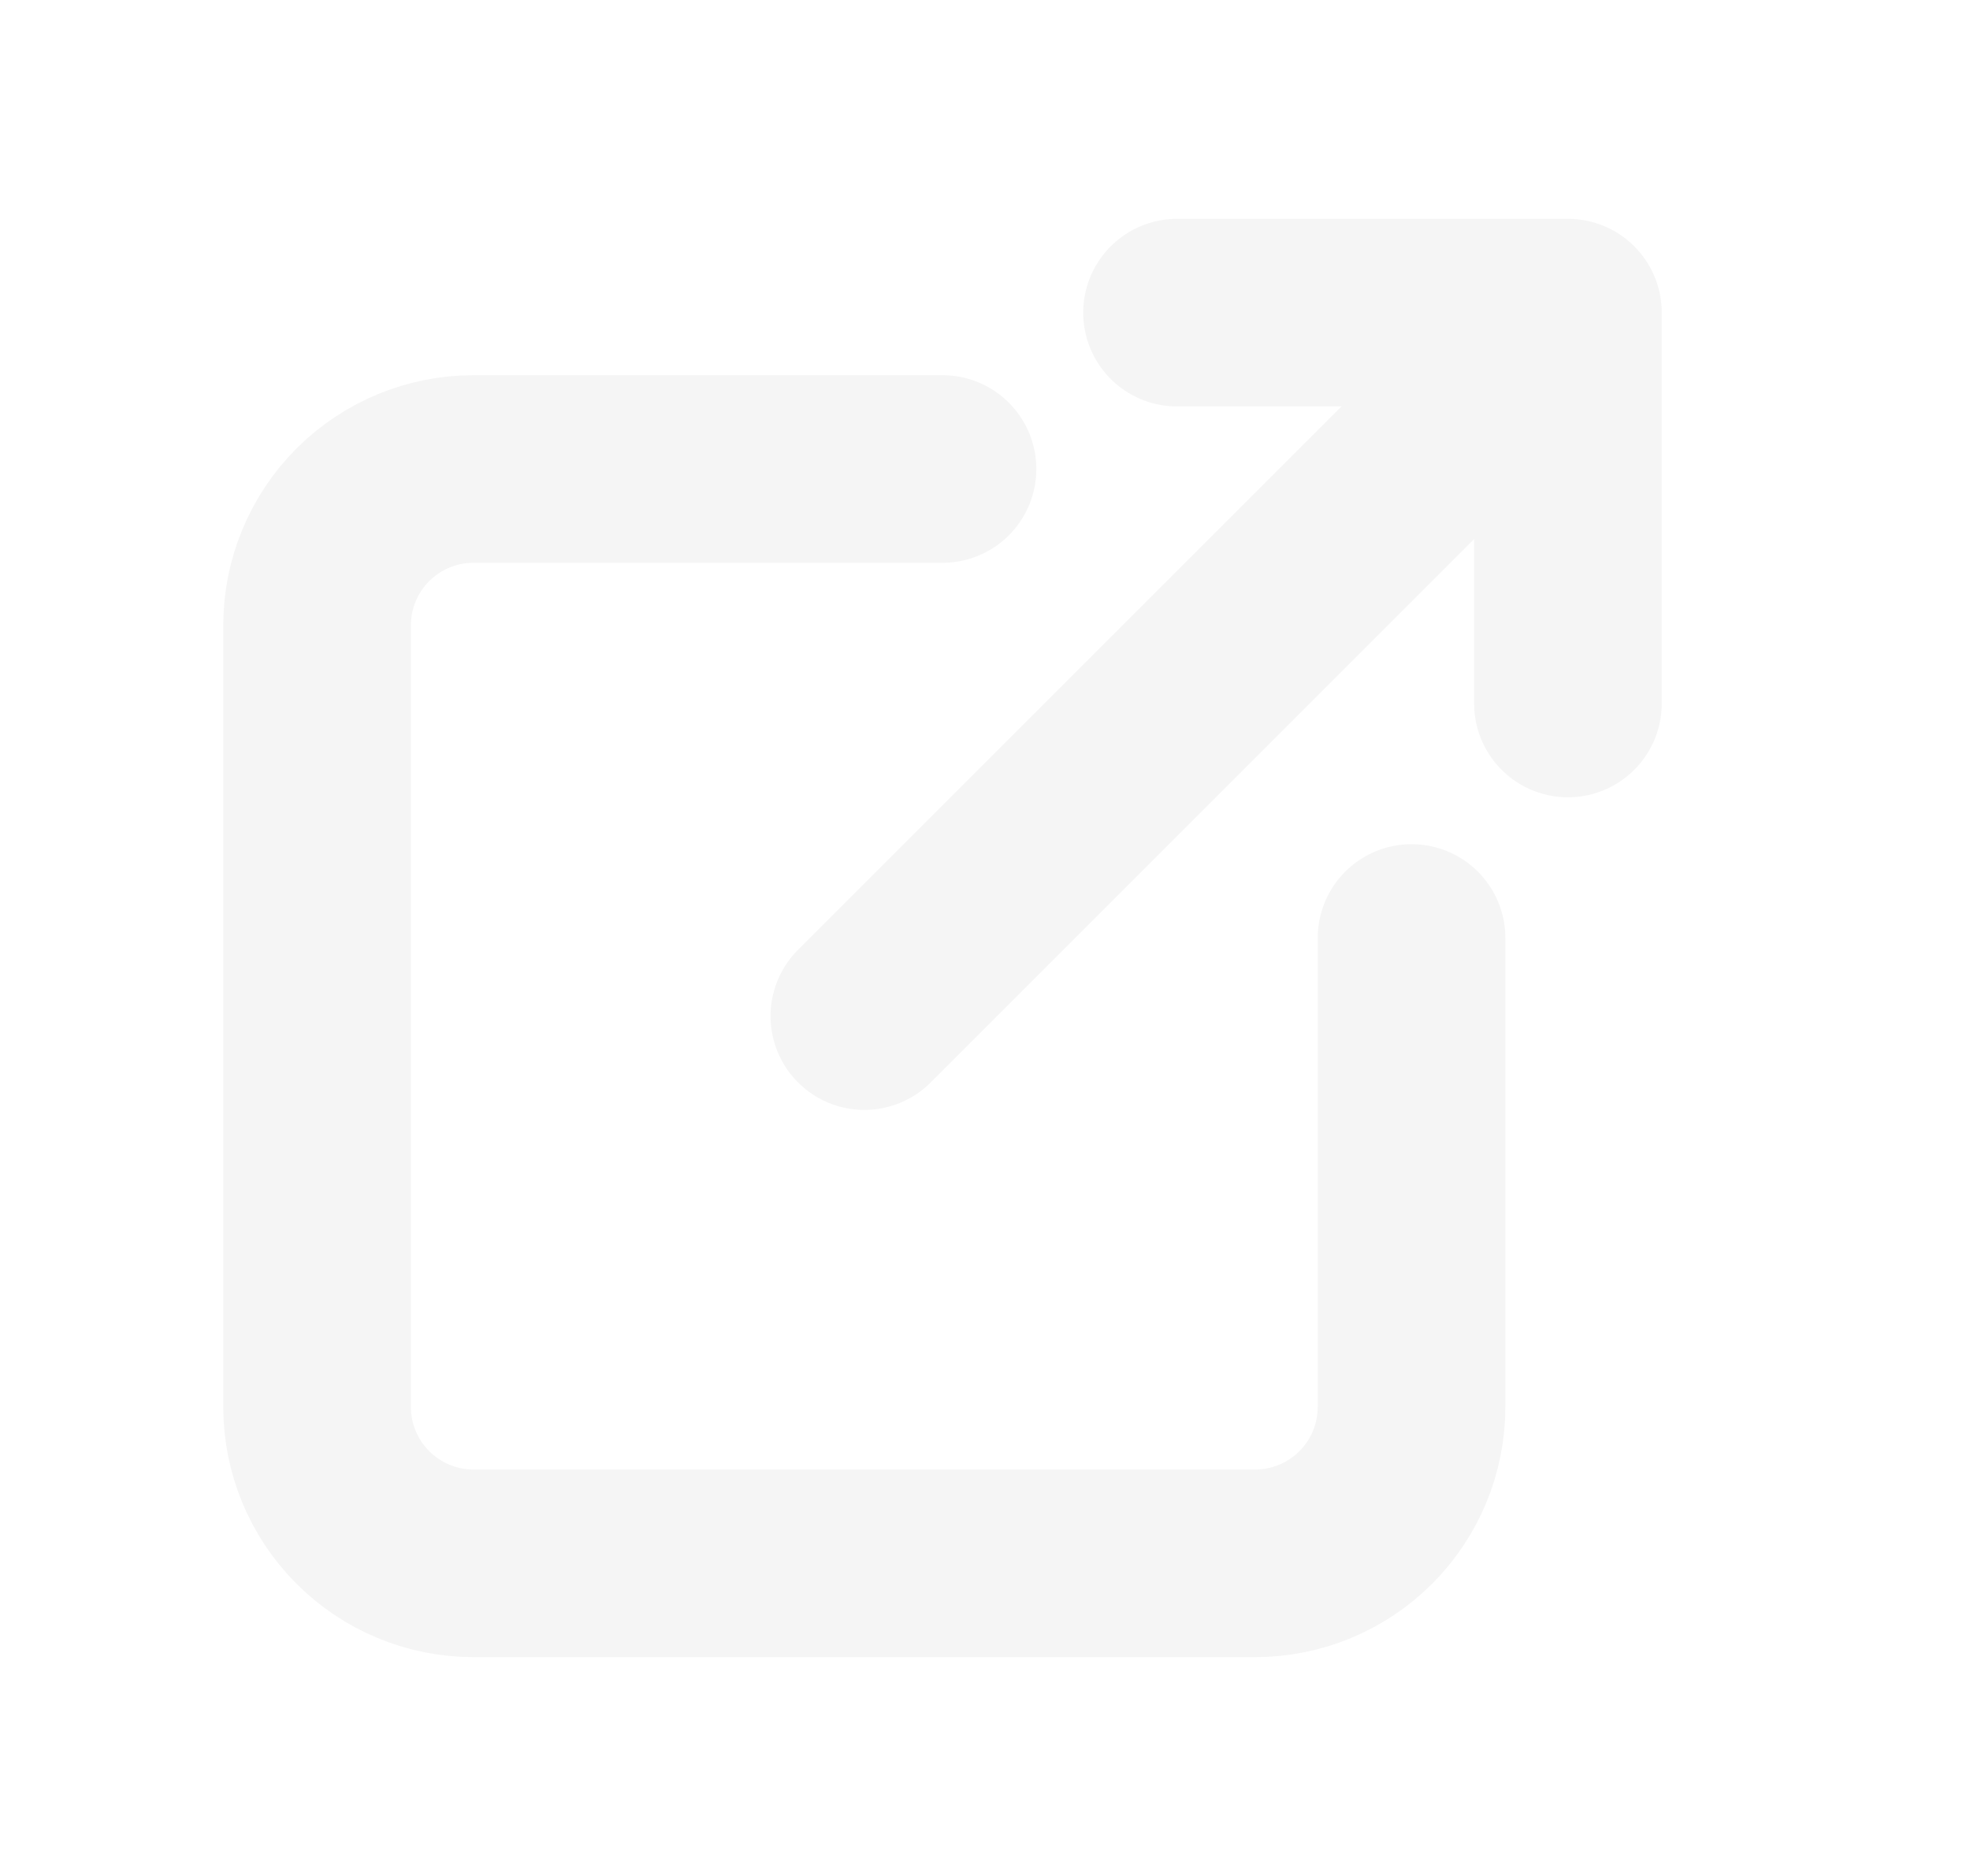
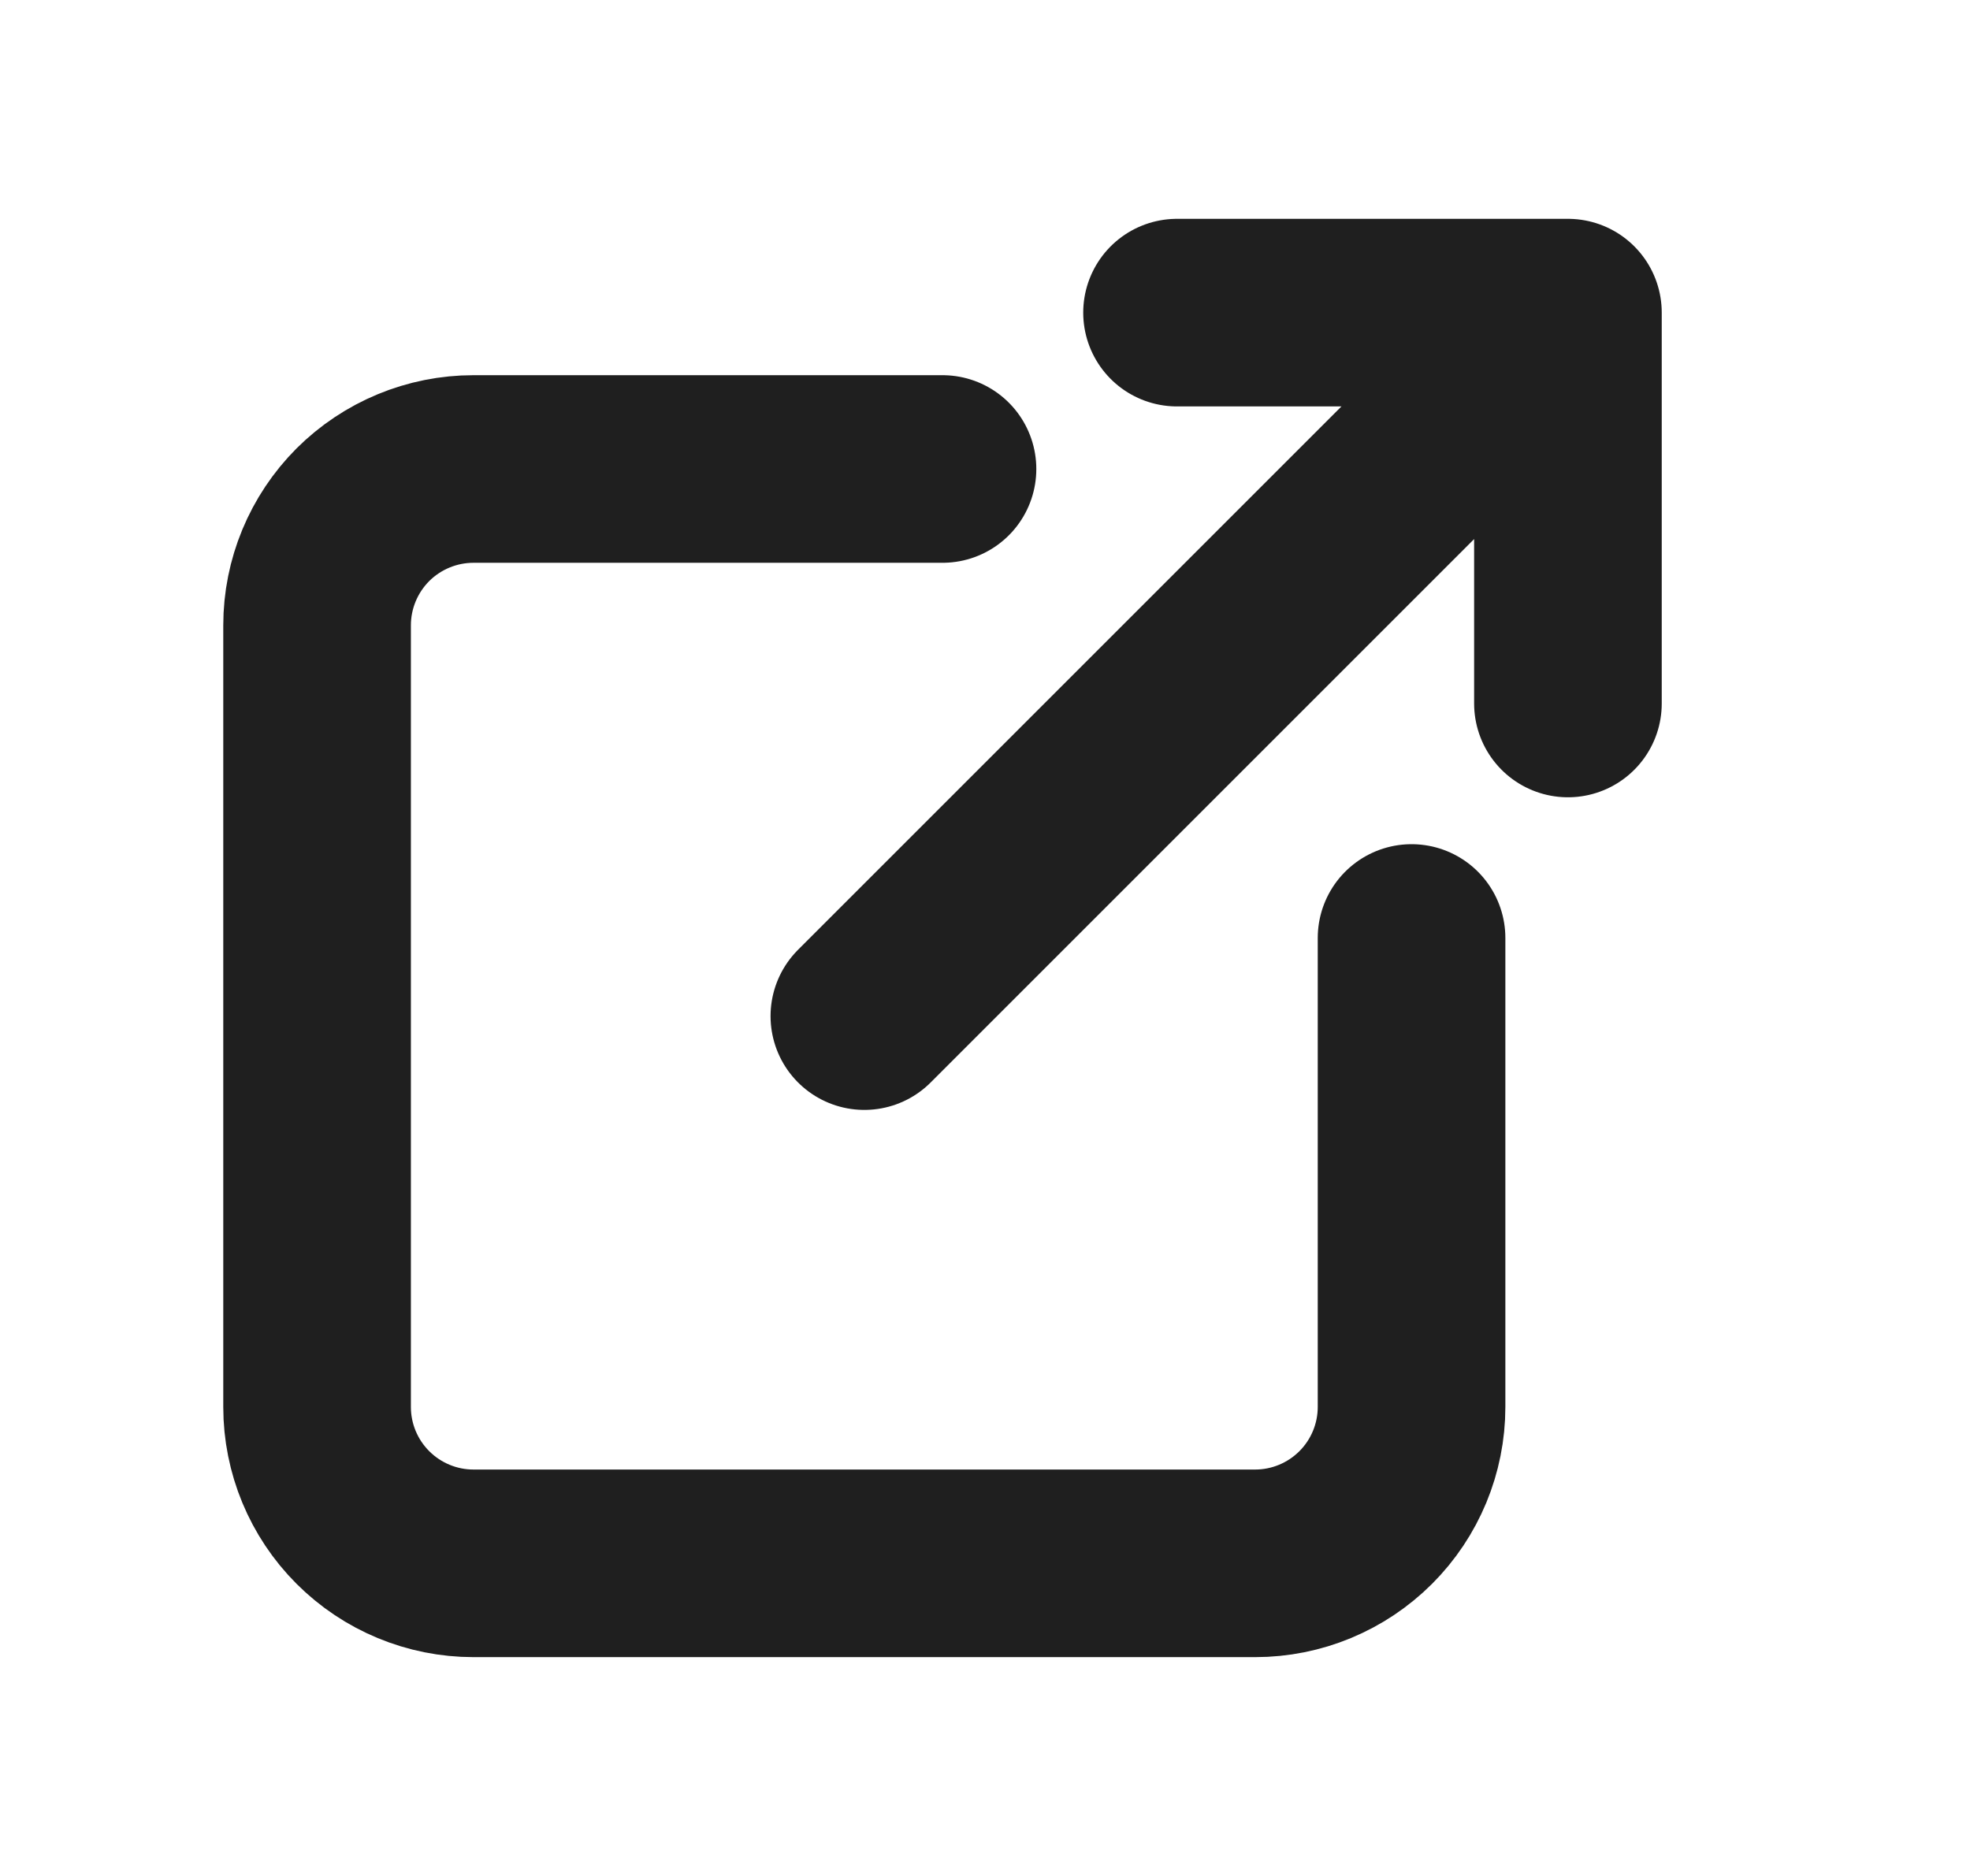
<svg xmlns="http://www.w3.org/2000/svg" width="21" height="20" viewBox="0 0 21 20" fill="none">
  <g id="ExternalLink">
-     <path id="Vector" d="M10.047 5H5.047C4.605 5 4.181 5.176 3.868 5.488C3.556 5.801 3.38 6.225 3.38 6.667V15C3.38 15.442 3.556 15.866 3.868 16.178C4.181 16.491 4.605 16.667 5.047 16.667H13.38C13.822 16.667 14.246 16.491 14.559 16.178C14.871 15.866 15.047 15.442 15.047 15V10M9.214 10.833L16.714 3.333M16.714 3.333H12.547M16.714 3.333V7.5" stroke="#F5F5F5" stroke-width="2" stroke-linecap="round" stroke-linejoin="round" />
+     <path id="Vector" d="M10.047 5H5.047C4.605 5 4.181 5.176 3.868 5.488C3.556 5.801 3.38 6.225 3.38 6.667V15C3.38 15.442 3.556 15.866 3.868 16.178C4.181 16.491 4.605 16.667 5.047 16.667H13.38C13.822 16.667 14.246 16.491 14.559 16.178C14.871 15.866 15.047 15.442 15.047 15V10M9.214 10.833L16.714 3.333M16.714 3.333H12.547M16.714 3.333V7.5" stroke="#1F1F1F" stroke-width="2" stroke-linecap="round" stroke-linejoin="round" />
  </g>
</svg>
